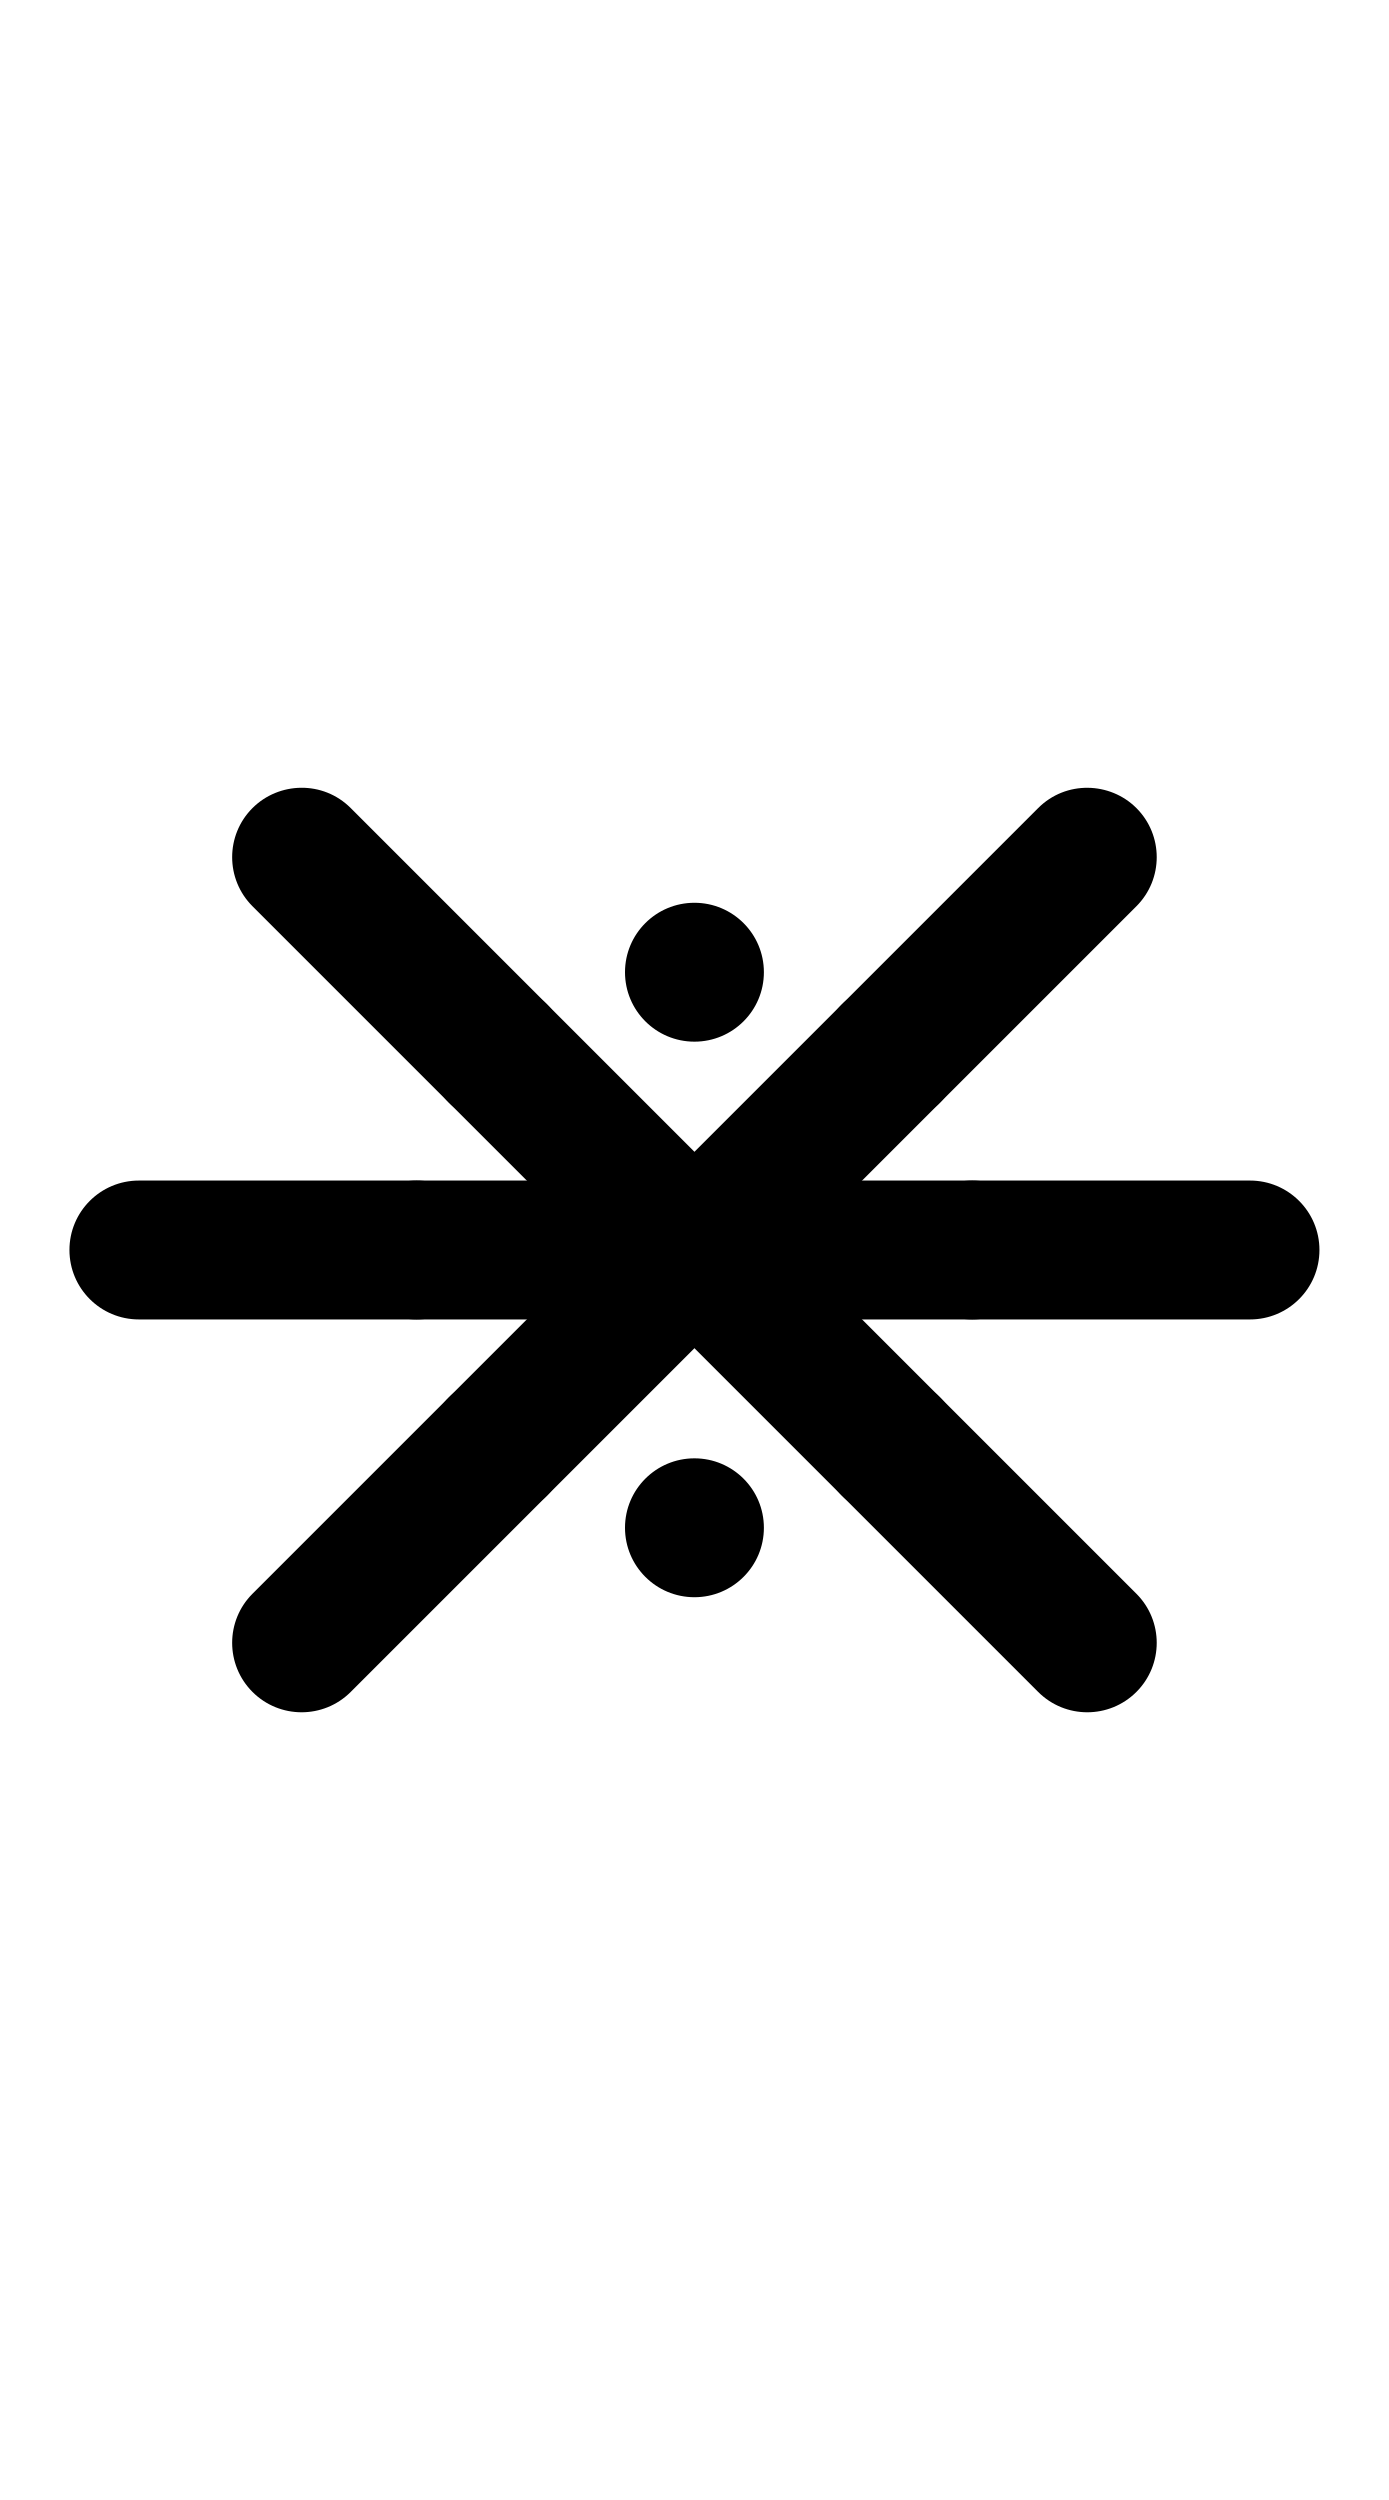
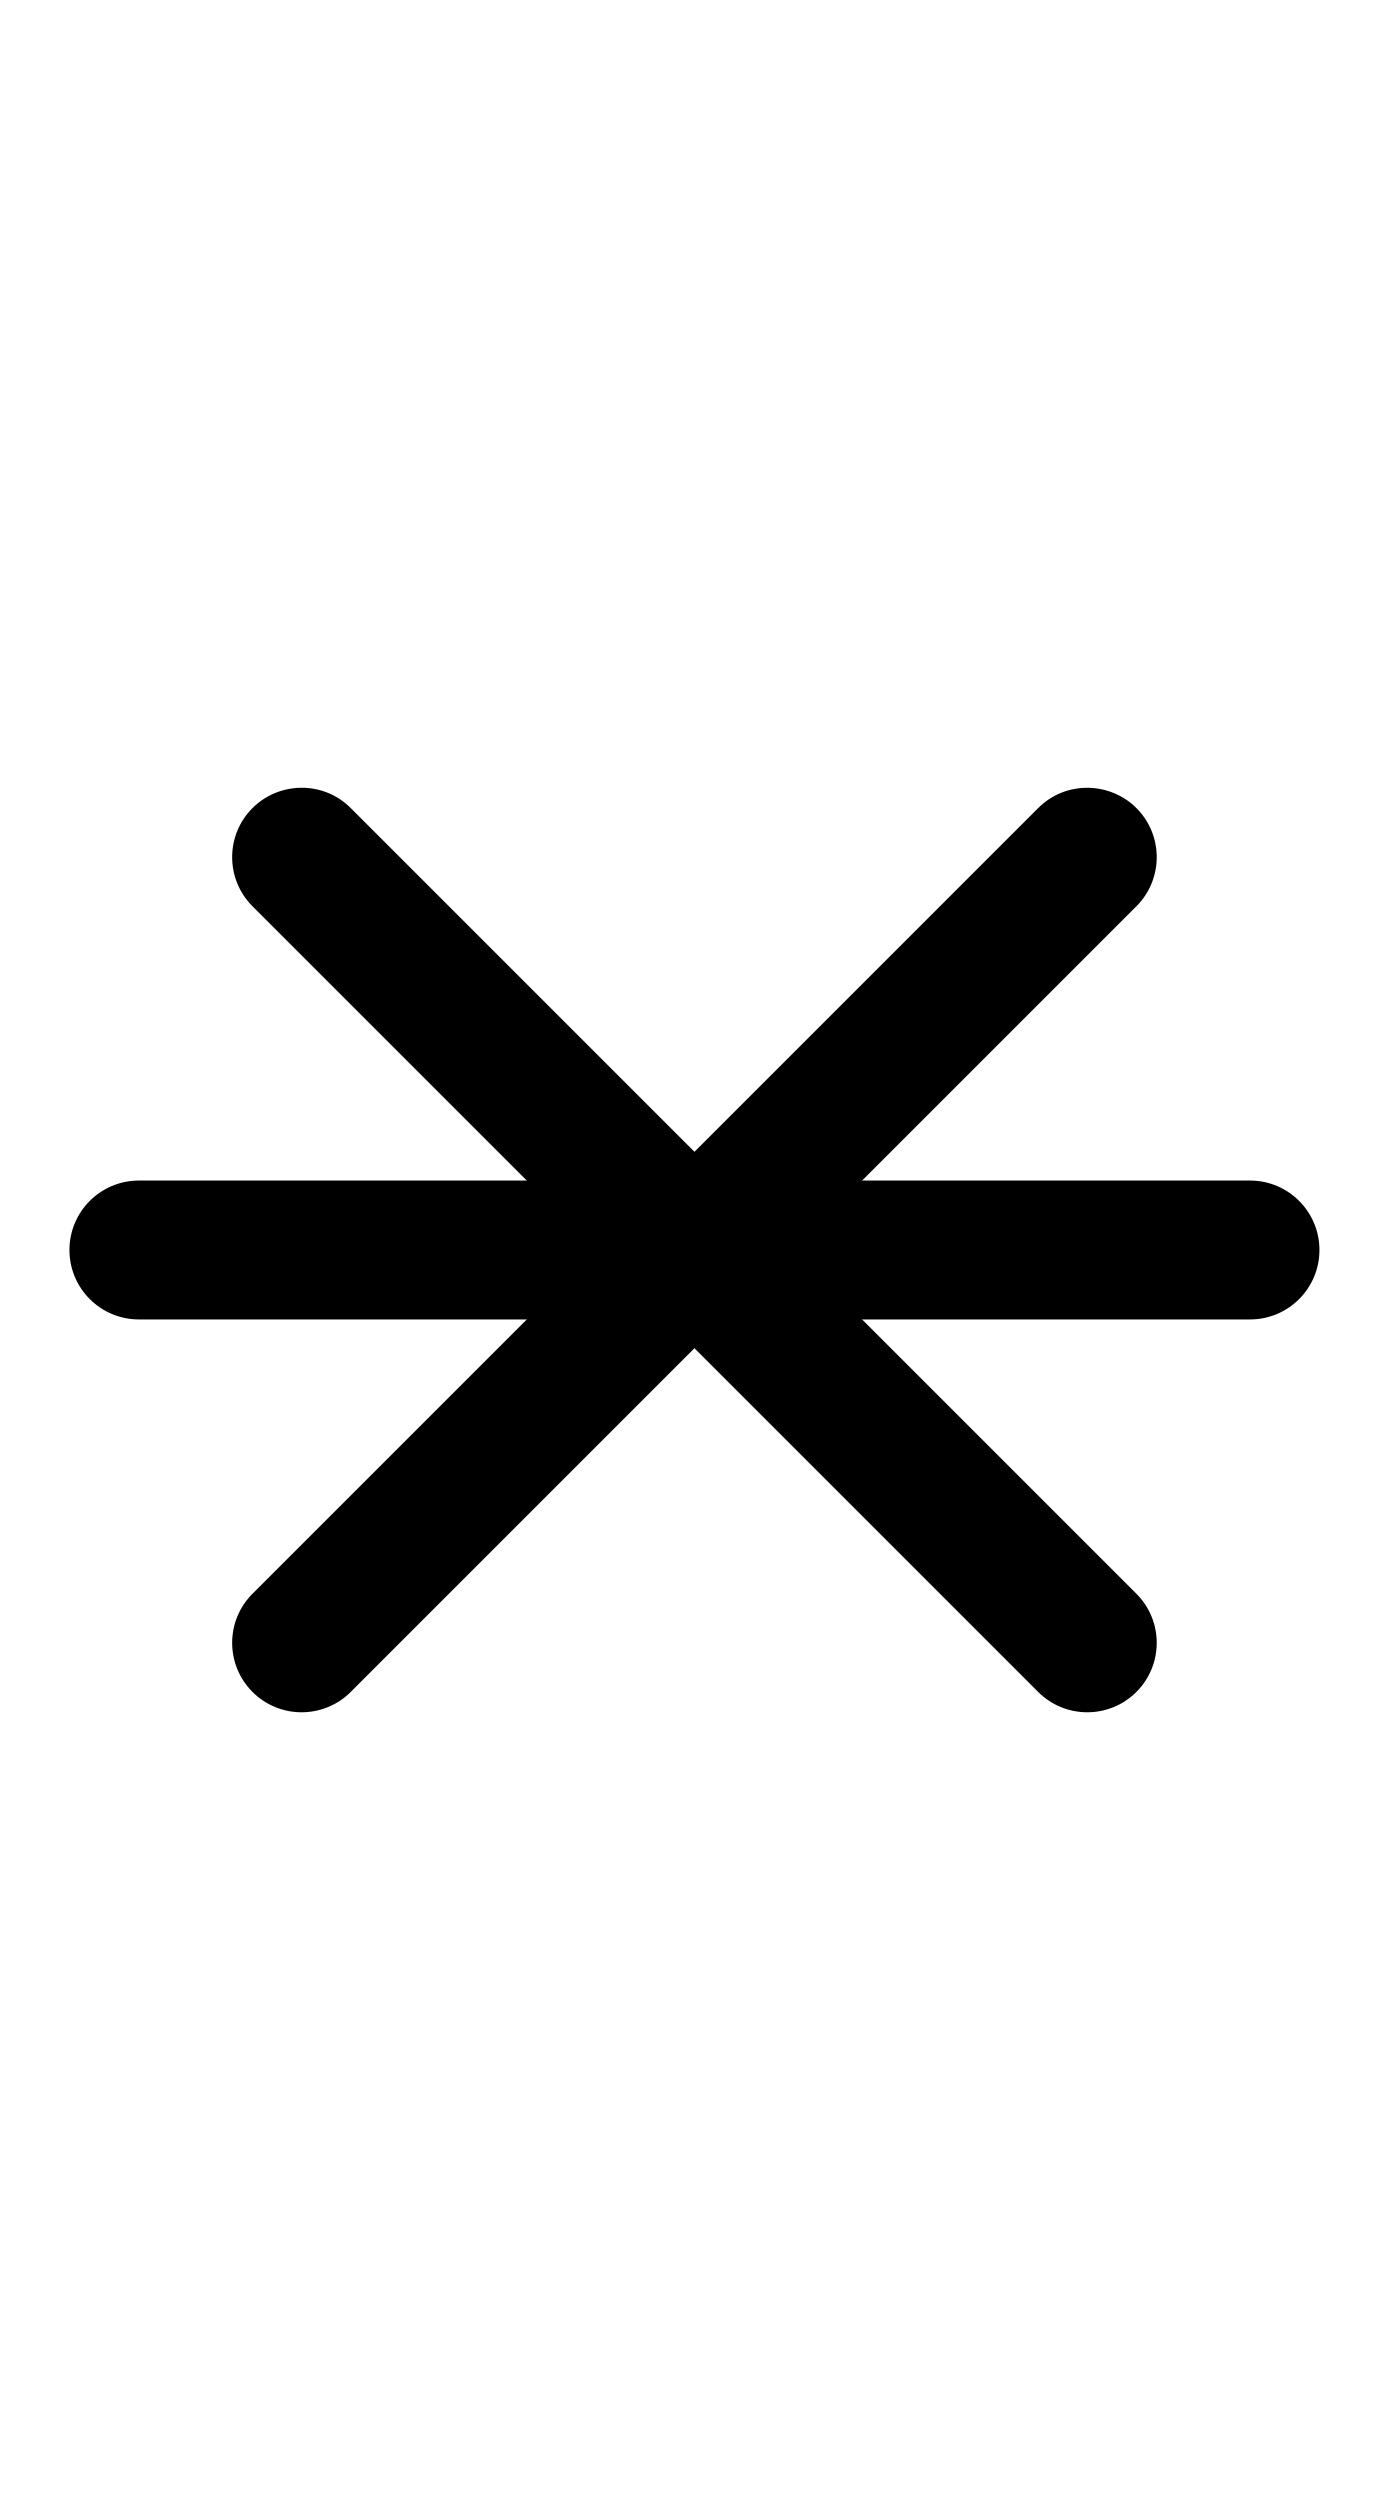
<svg xmlns="http://www.w3.org/2000/svg" width="500" height="900">
-   <path d="M 250 325 A 25 25 0 0 0 225 350 A 25 25 0 0 0 250 375 A 25 25 0 0 0 275 350 A 25 25 0 0 0 250 325 z M 179.289 354.289 A 25 25 0 0 0 154.289 379.289 A 25 25 0 0 0 179.289 404.289 A 25 25 0 0 0 204.289 379.289 A 25 25 0 0 0 179.289 354.289 z M 320.711 354.289 A 25 25 0 0 0 295.711 379.289 A 25 25 0 0 0 320.711 404.289 A 25 25 0 0 0 345.711 379.289 A 25 25 0 0 0 320.711 354.289 z M 150 425 A 25 25 0 0 0 125 450 A 25 25 0 0 0 150 475 A 25 25 0 0 0 175 450 A 25 25 0 0 0 150 425 z M 350 425 A 25 25 0 0 0 325 450 A 25 25 0 0 0 350 475 A 25 25 0 0 0 375 450 A 25 25 0 0 0 350 425 z M 179.289 495.711 A 25 25 0 0 0 154.289 520.711 A 25 25 0 0 0 179.289 545.711 A 25 25 0 0 0 204.289 520.711 A 25 25 0 0 0 179.289 495.711 z M 320.711 495.711 A 25 25 0 0 0 295.711 520.711 A 25 25 0 0 0 320.711 545.711 A 25 25 0 0 0 345.711 520.711 A 25 25 0 0 0 320.711 495.711 z M 250 525 A 25 25 0 0 0 225 550 A 25 25 0 0 0 250 575 A 25 25 0 0 0 275 550 A 25 25 0 0 0 250 525 z " />
  <path d="M 50 425 A 25 25 0 0 0 25 450 A 25 25 0 0 0 50 475 L 450 475 A 25 25 0 0 0 475 450 A 25 25 0 0 0 450 425 L 50 425 z " />
  <path d="M 373.744,290.9 90.9,573.744 c -9.763,9.763 -9.763,25.592 0,35.355 9.763,9.763 25.592,9.763 35.355,0 L 409.1,326.256 c 9.763,-9.763 9.763,-25.592 0,-35.355 -9.461,-9.462 -25.364,-9.991 -35.355,0 z" />
  <path d="m 90.9,290.9 c -9.763,9.763 -9.763,25.592 0,35.355 L 373.744,609.1 c 9.763,9.763 25.592,9.763 35.355,0 9.763,-9.763 9.763,-25.592 0,-35.355 L 126.256,290.9 c -9.989,-9.989 -25.87,-9.486 -35.355,0 z" />
</svg>
